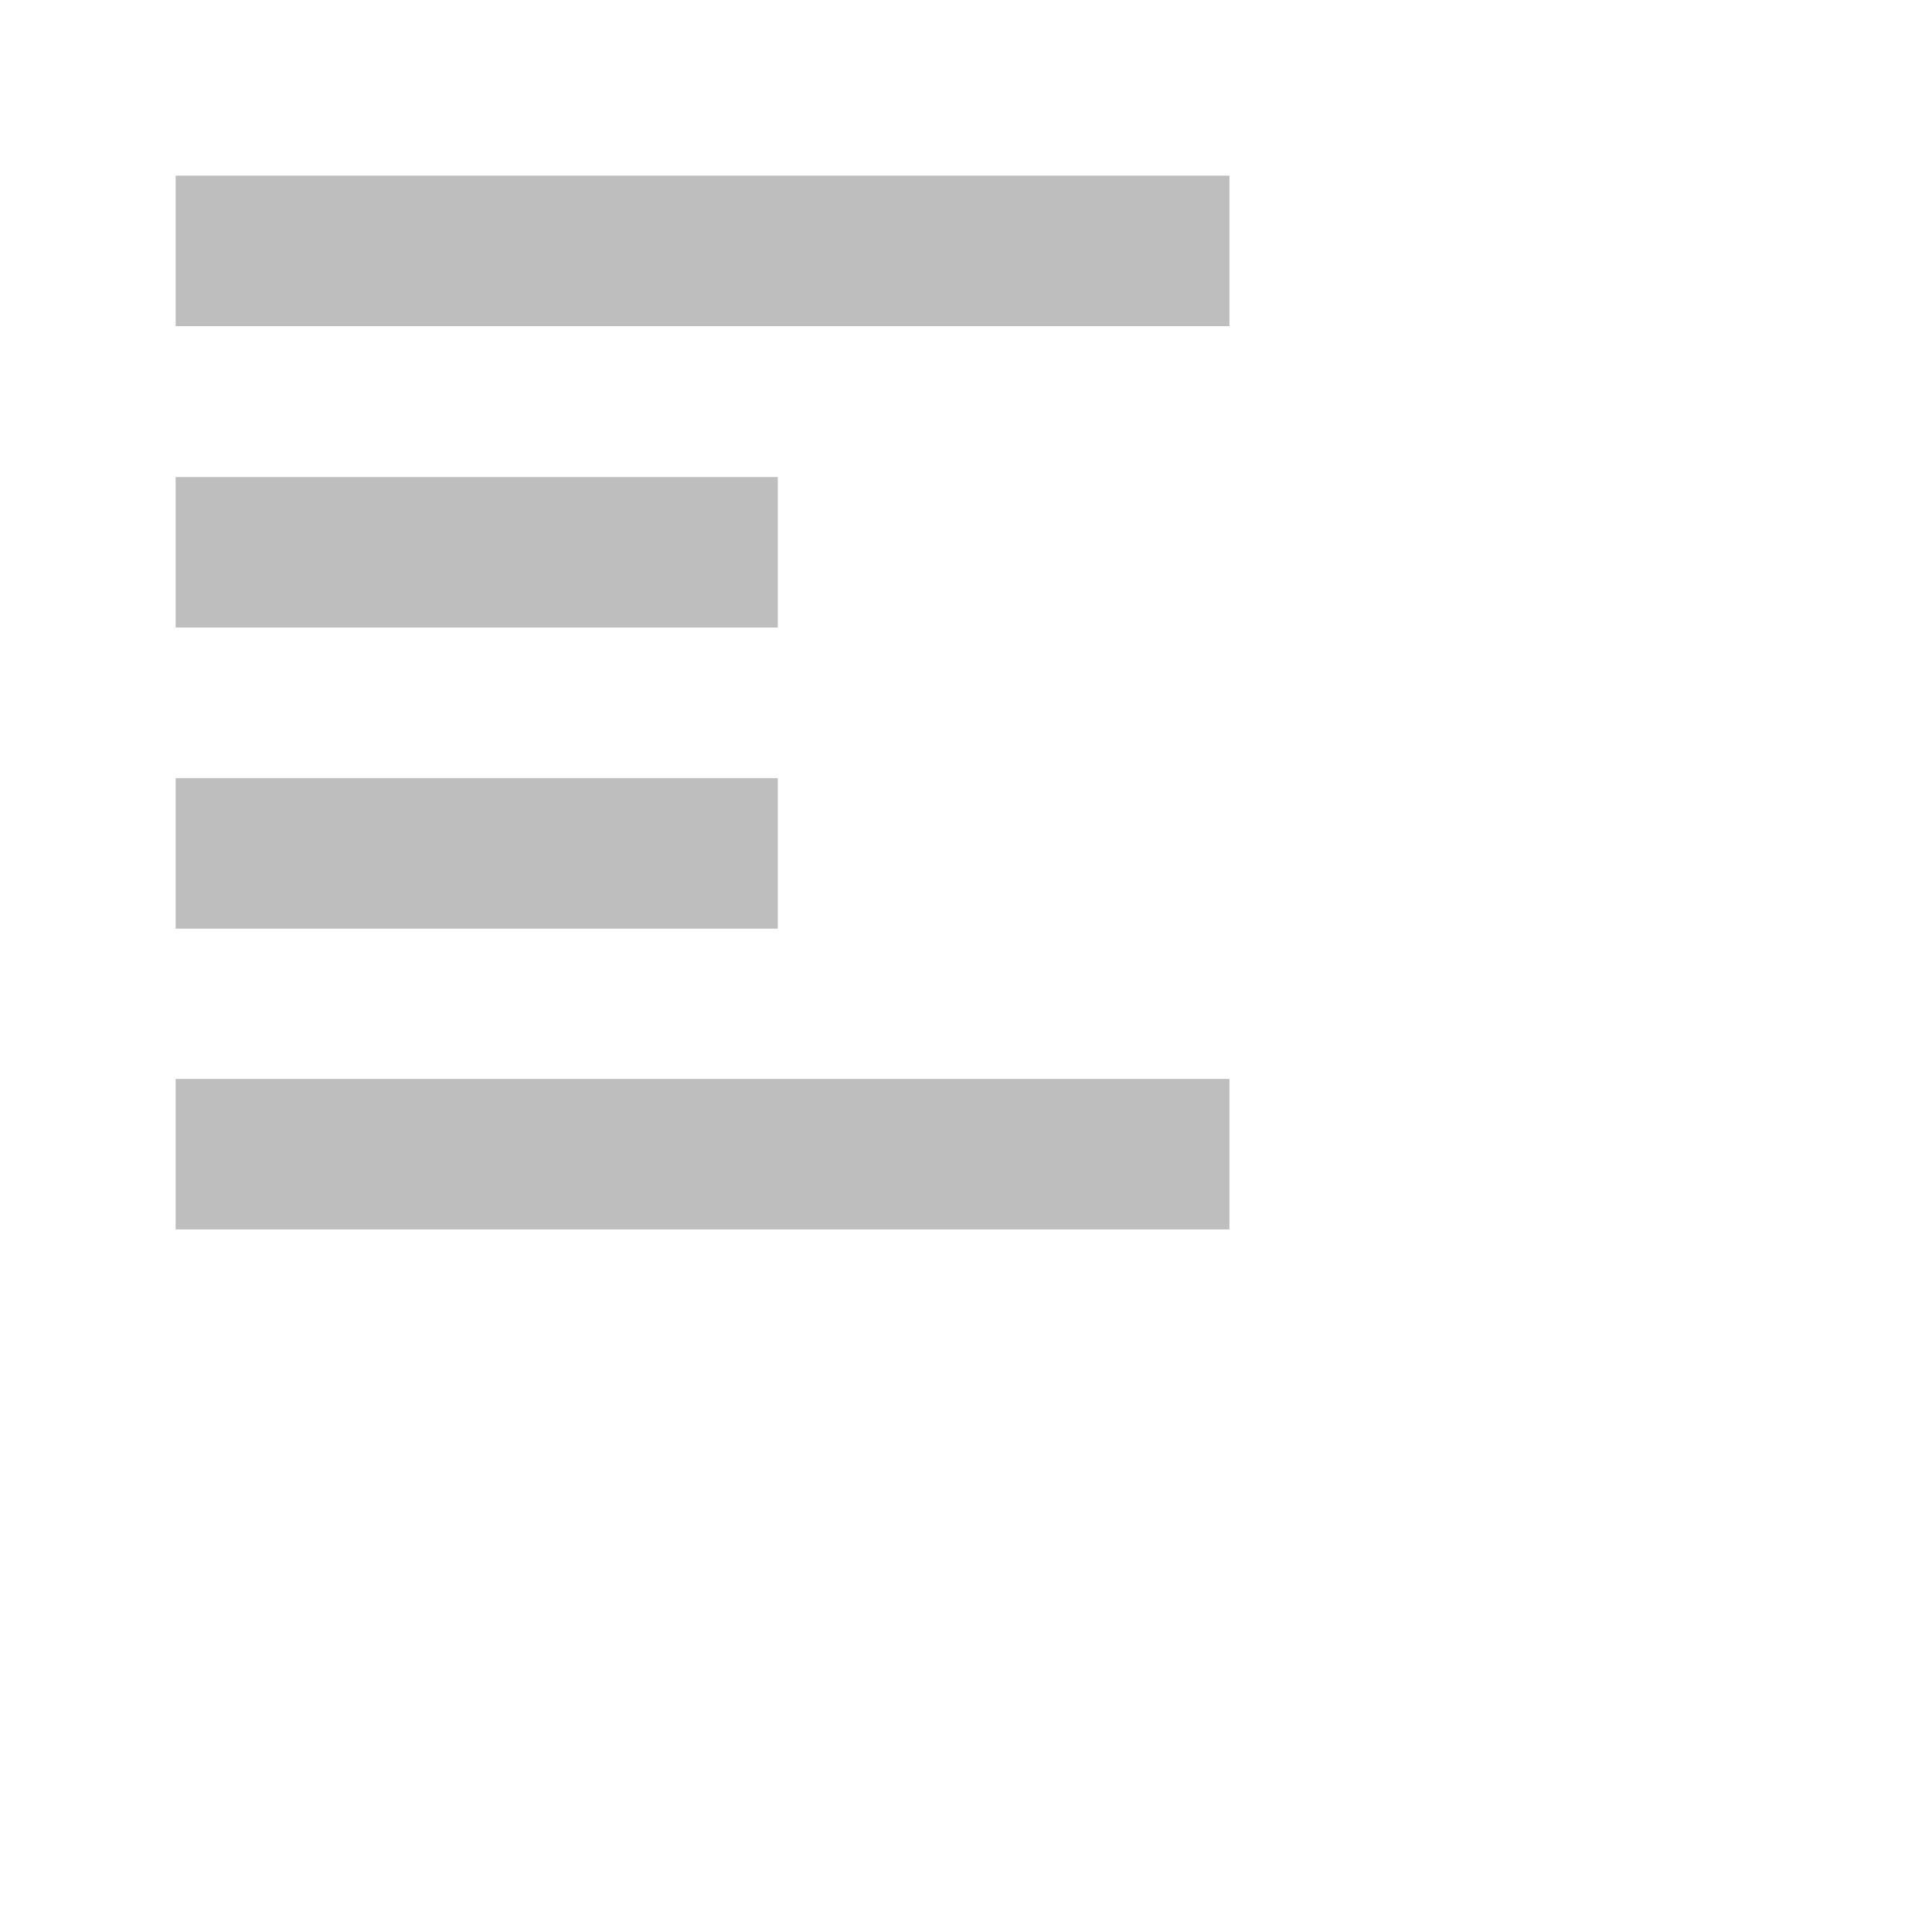
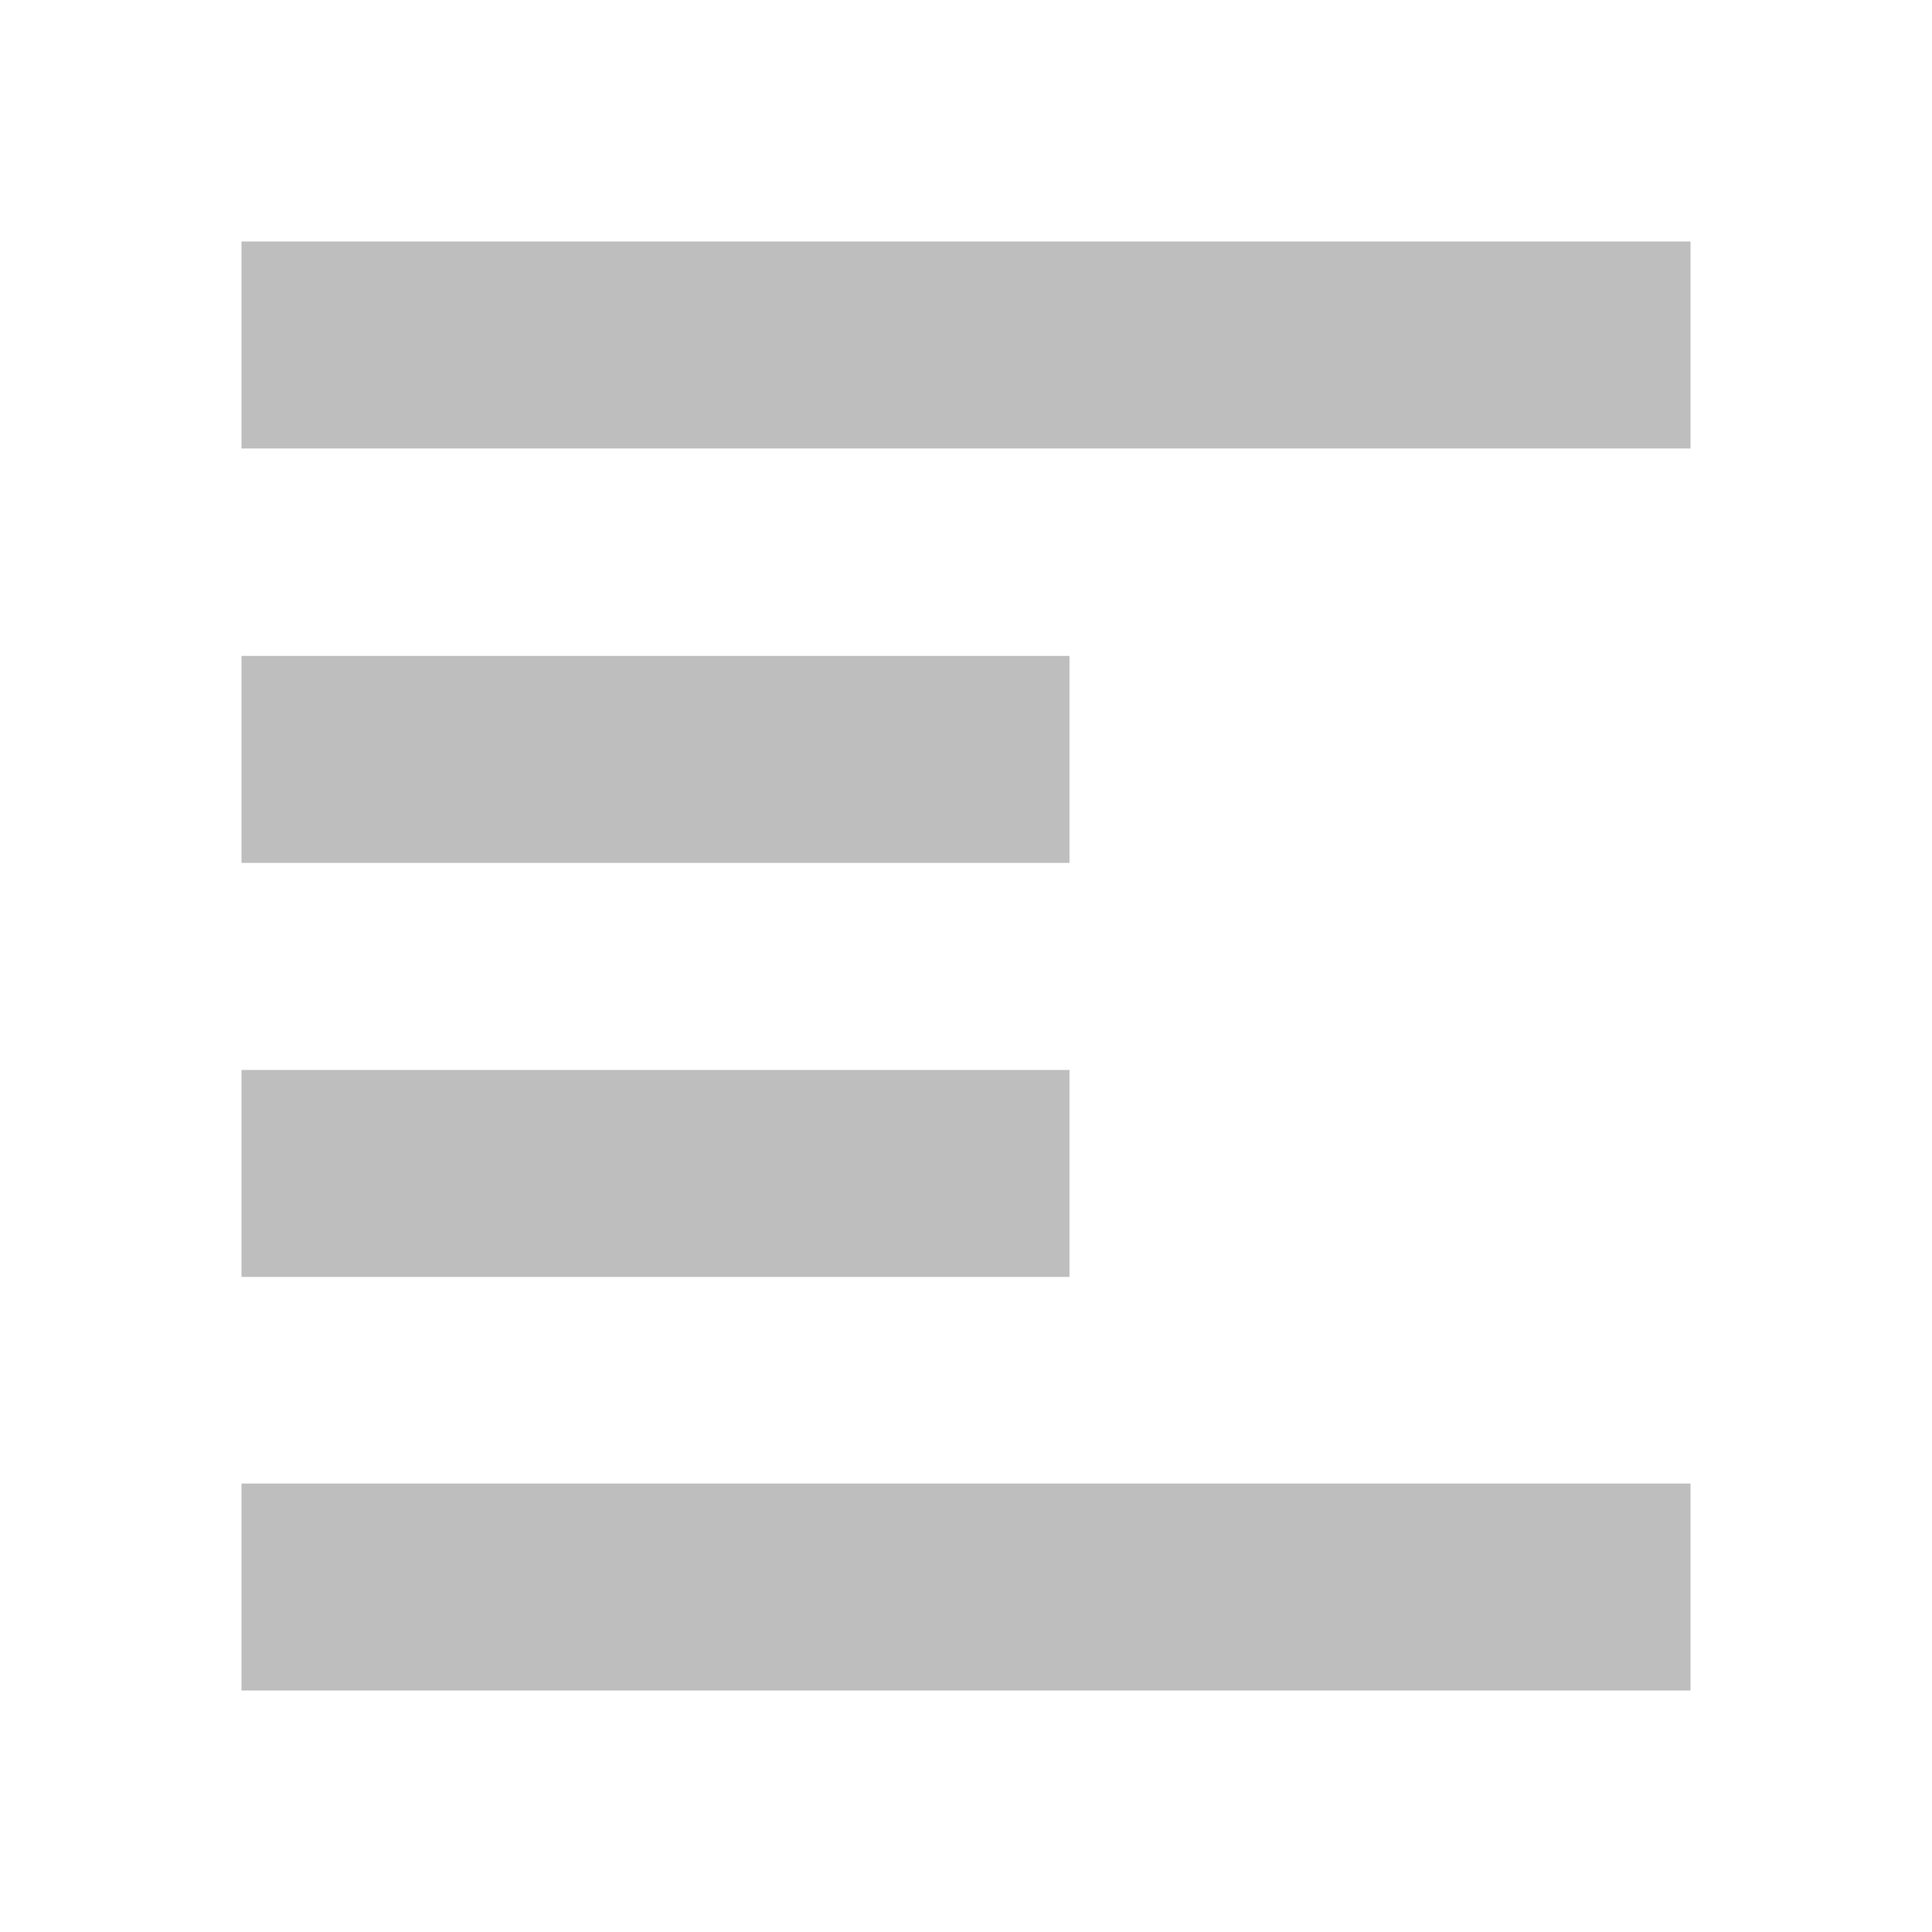
- <svg xmlns="http://www.w3.org/2000/svg" viewBox="0 0 22 22">
+ <svg xmlns="http://www.w3.org/2000/svg" viewBox="0 0 16 16">
  <defs id="defs3051">
    <style type="text/css" id="current-color-scheme">
     .ColorScheme-Text {
       color:#bebebe;
     }
     </style>
  </defs>
  <path style="fill:currentColor;fill-opacity:1;stroke:none" d="m2 2v1.714h12v-1.714zm0 3.432v1.714h6.857v-1.714zm0 3.429v1.714h6.857v-1.714zm0 3.425v1.714h12v-1.714z" class="ColorScheme-Text" />
</svg>
